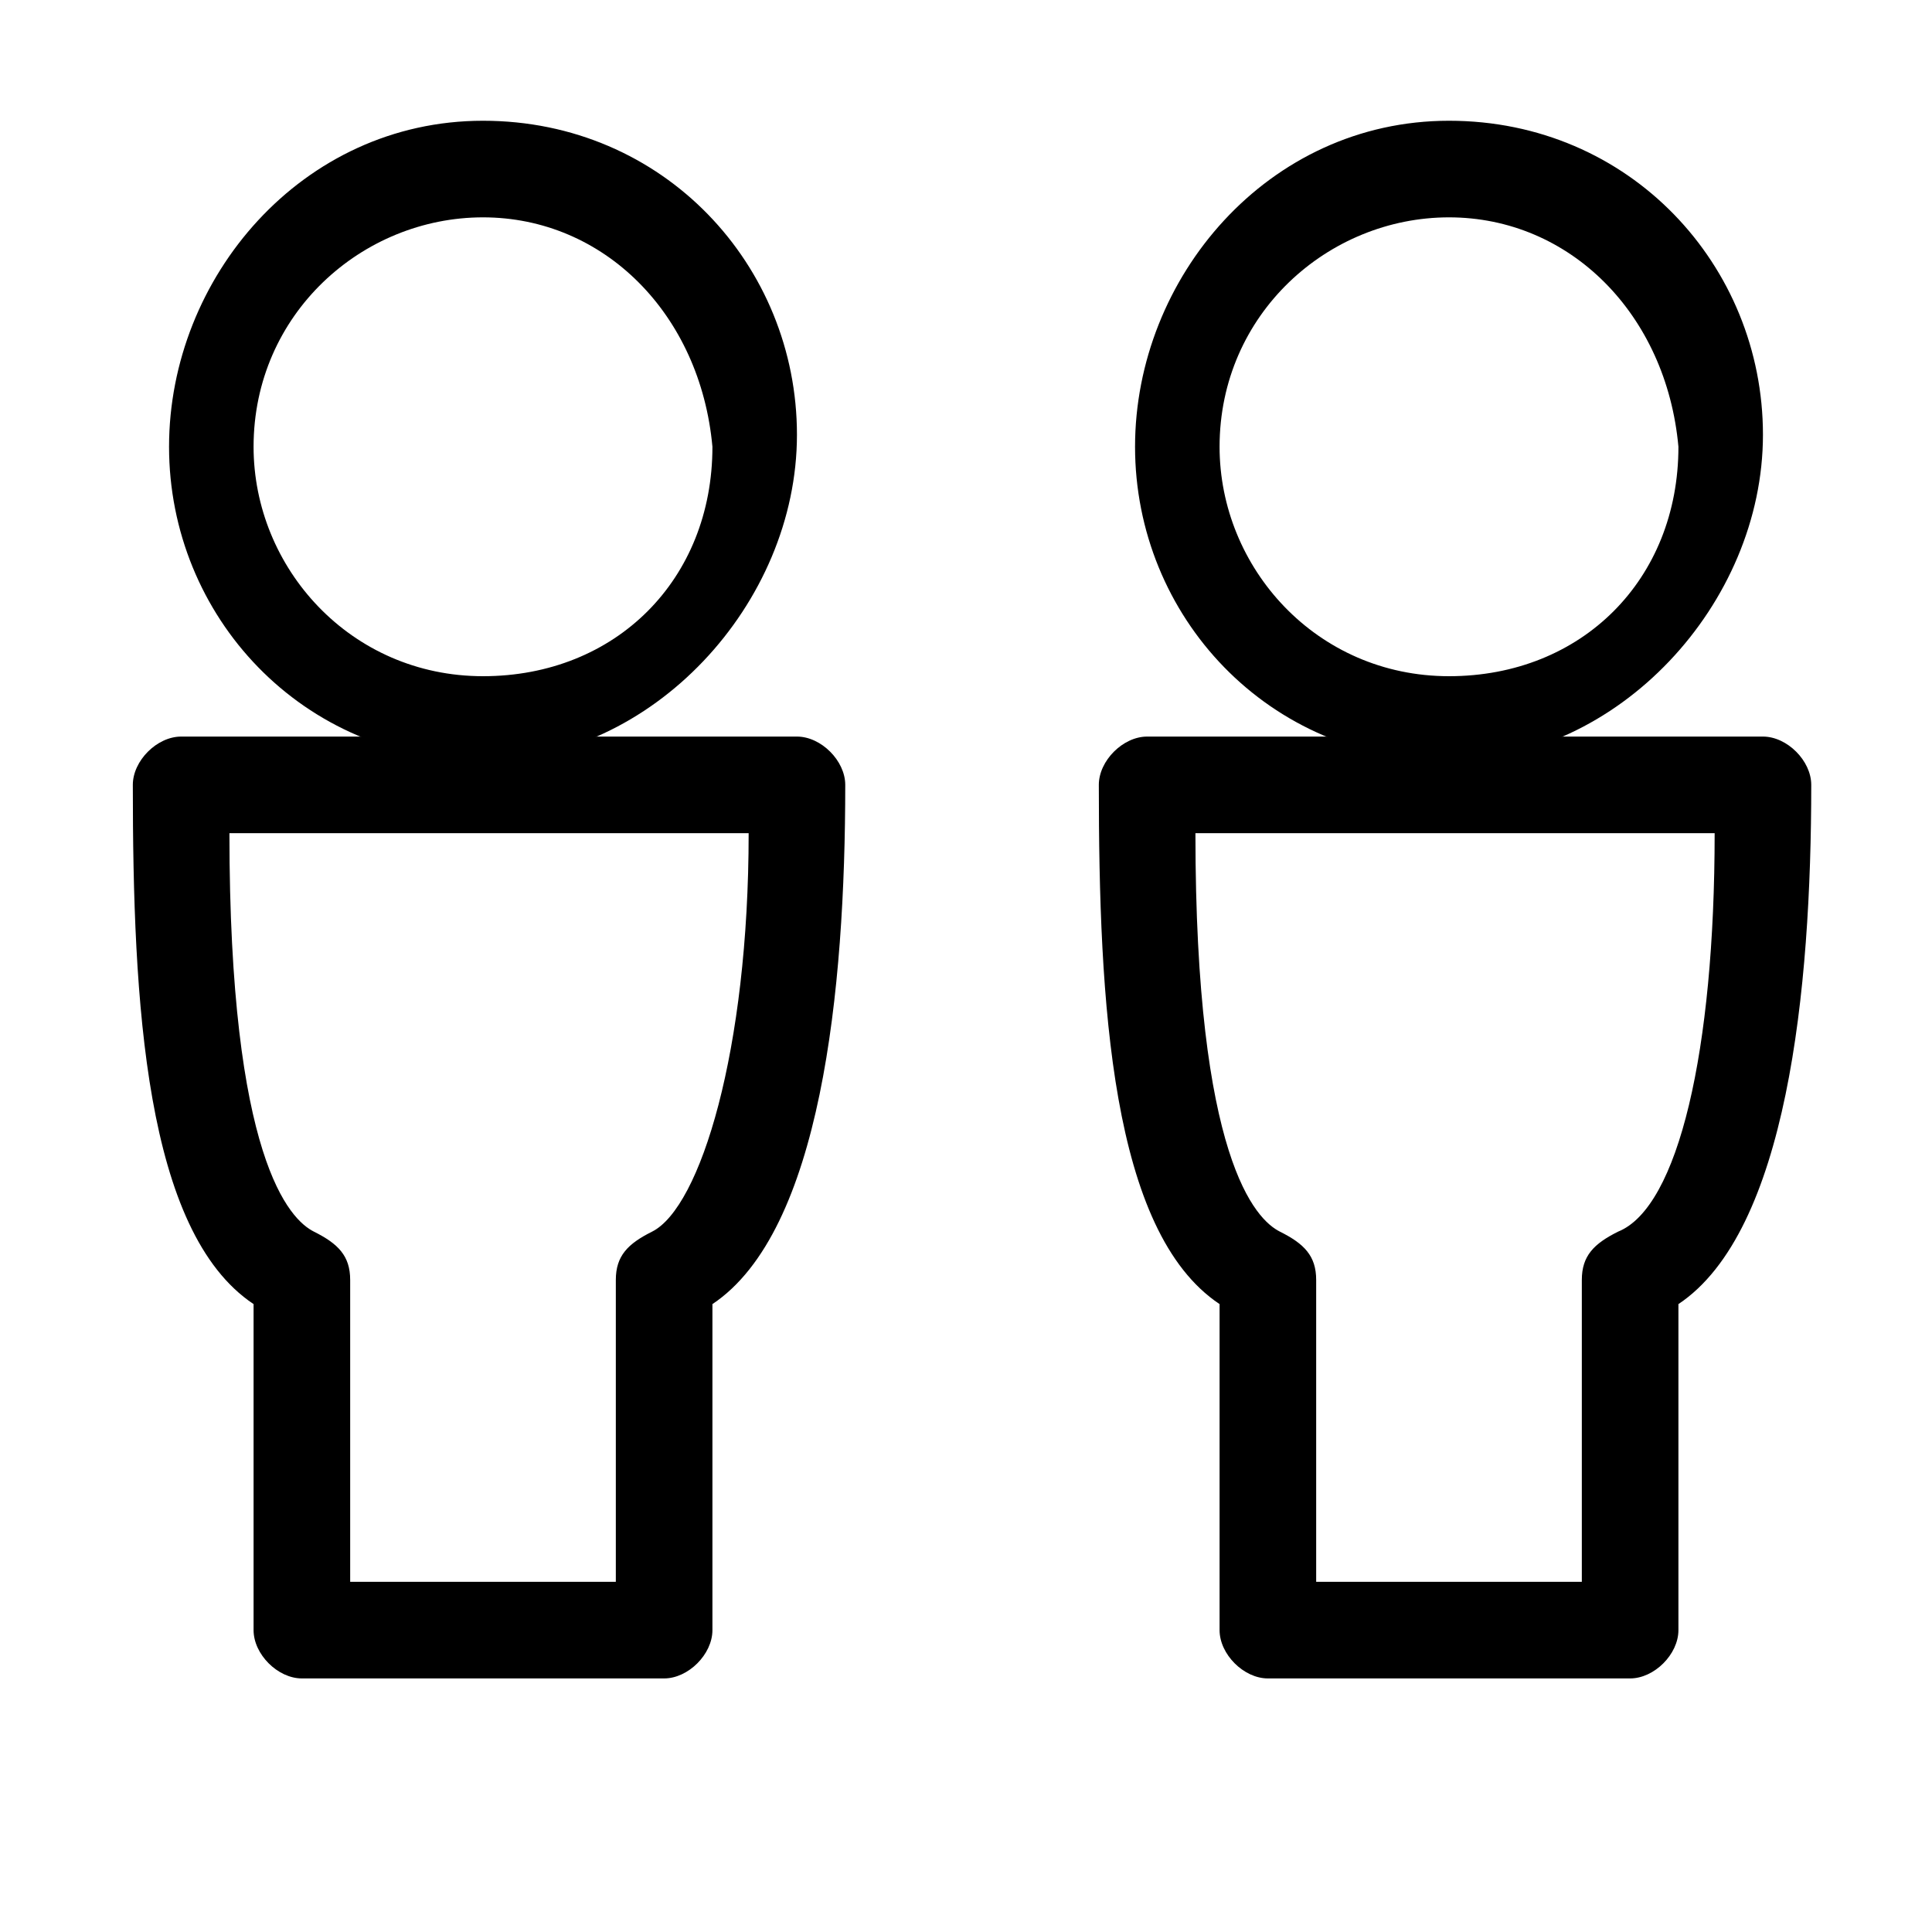
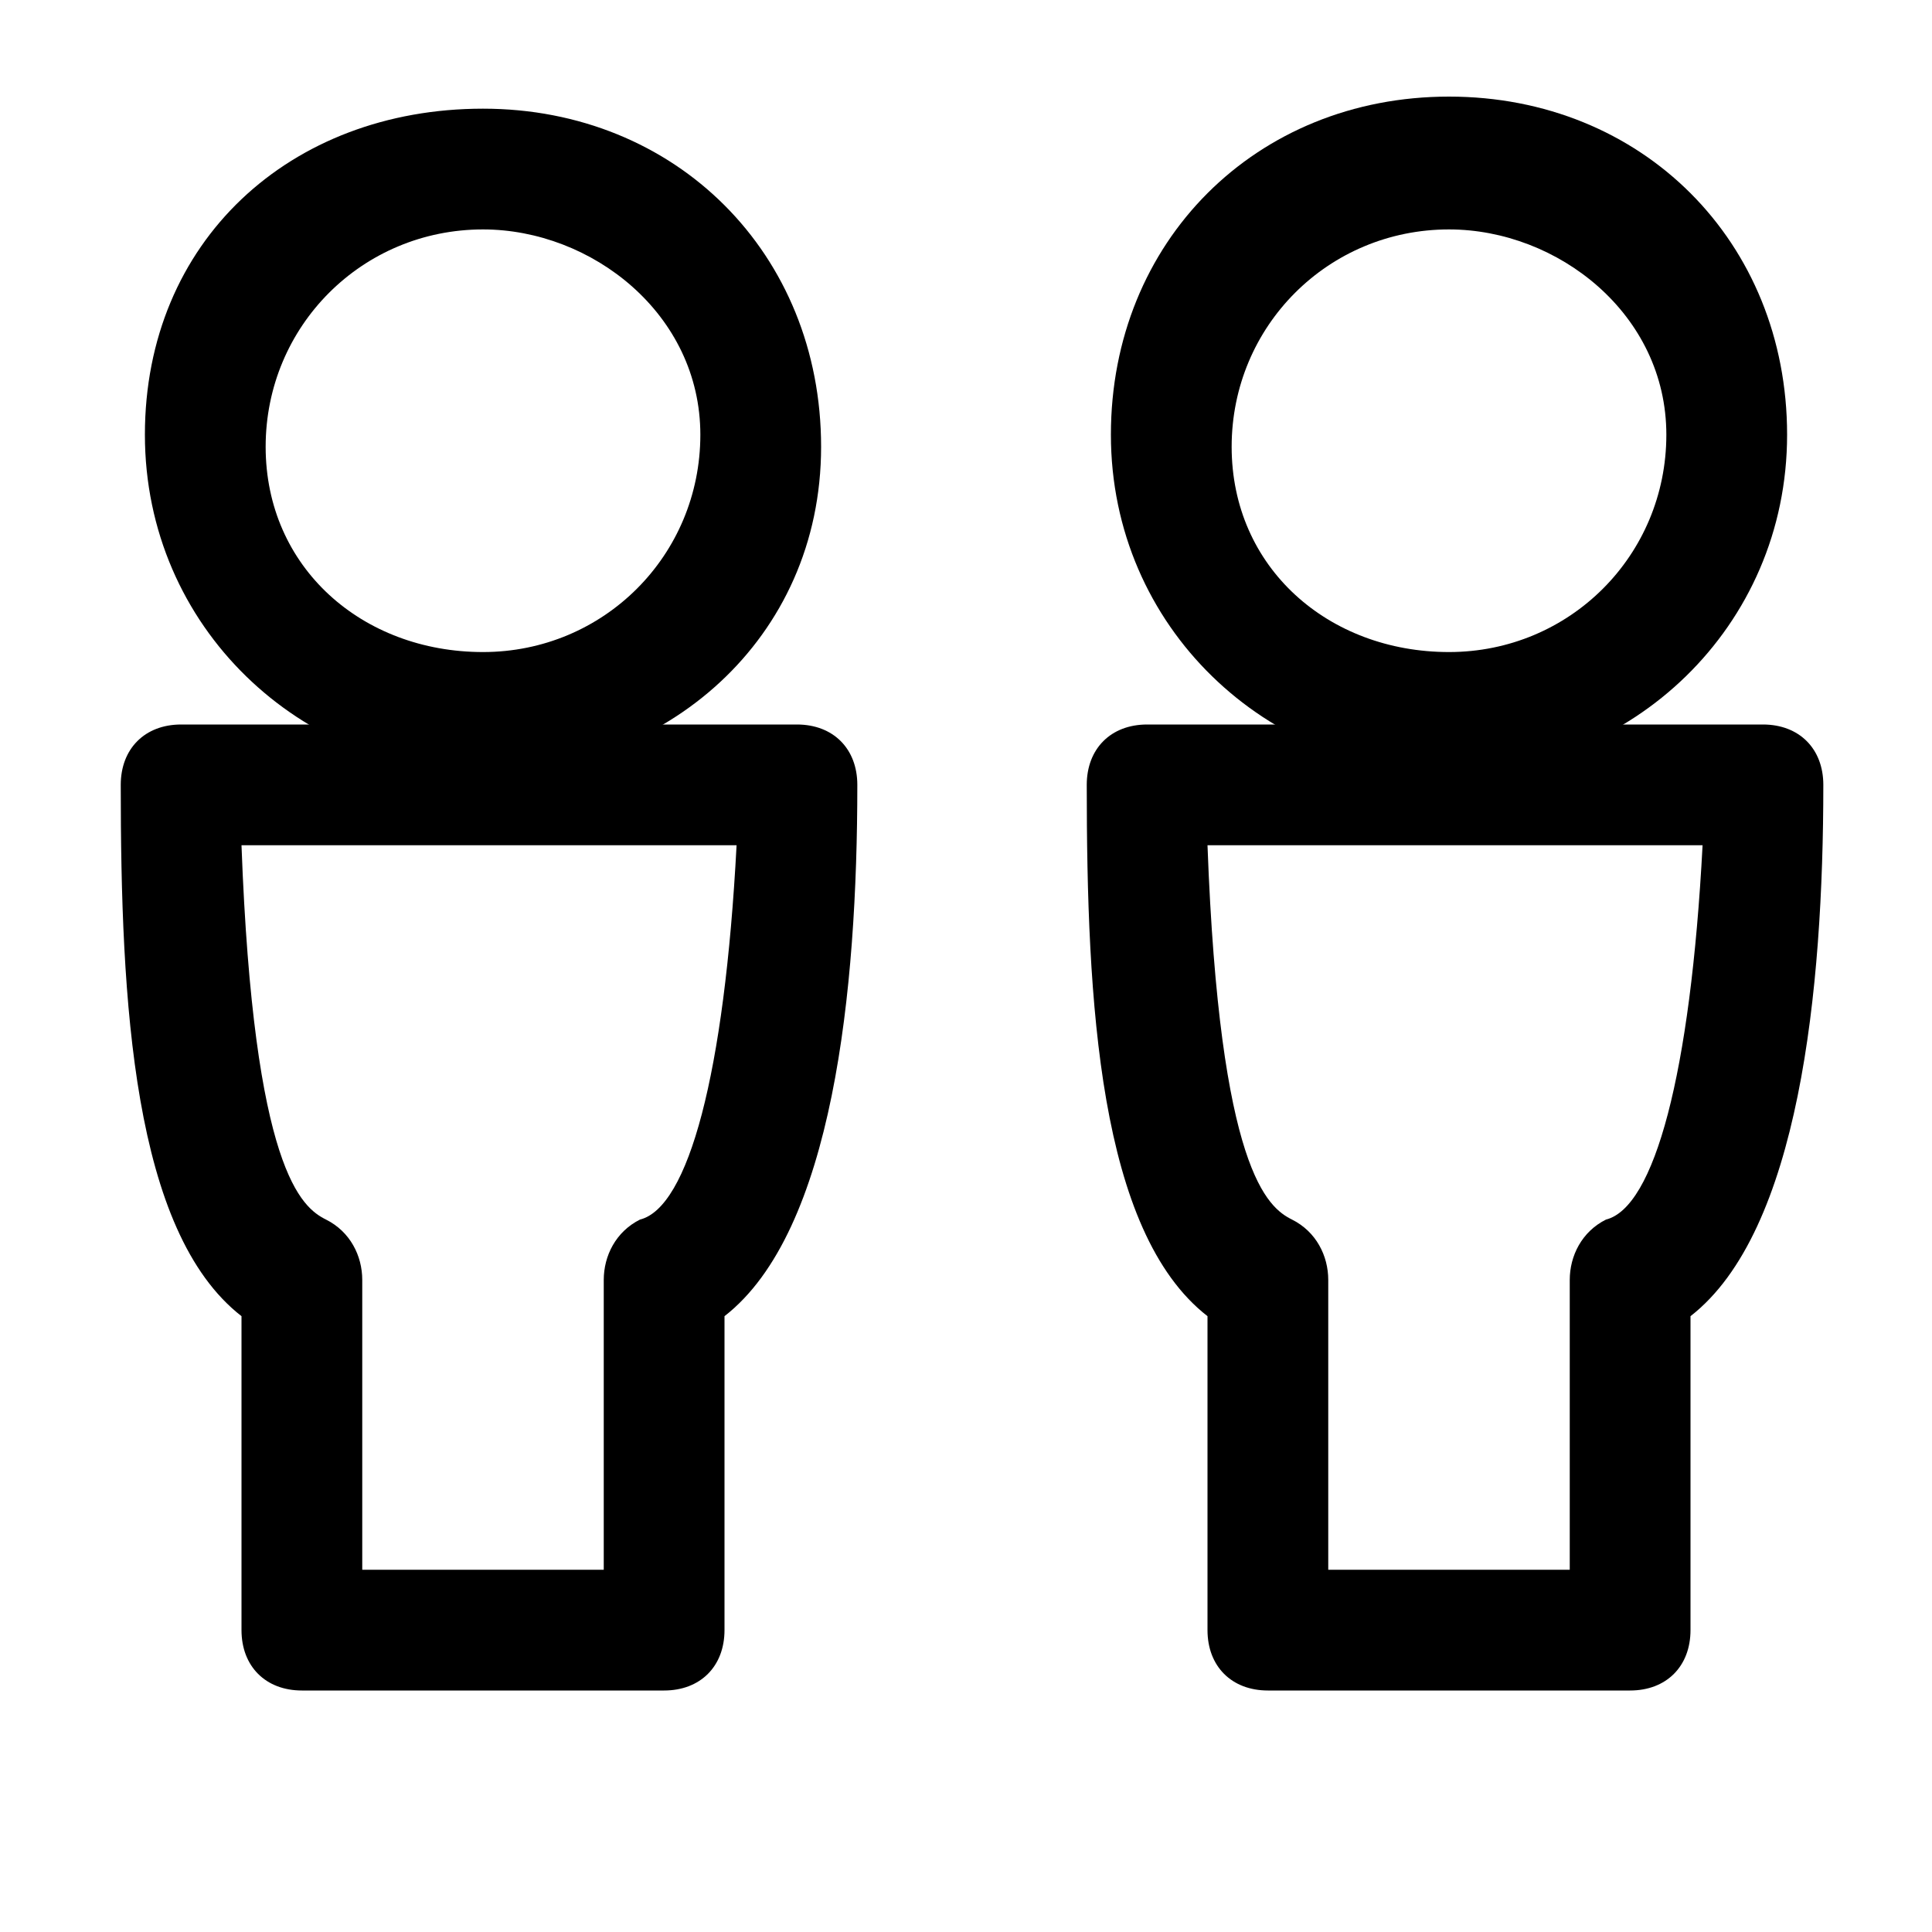
<svg xmlns="http://www.w3.org/2000/svg" version="1.1" baseProfile="tiny" id="Layer_1" x="0px" y="0px" viewBox="0 0 16 16" xml:space="preserve">
-   <g>
-     <path d="M4,6.3c-1.5,0-2.6-1.2-2.6-2.6S2.5,1,4,1s2.6,1.2,2.6,2.6S5.4,6.3,4,6.3z M4,1.8c-1,0-1.9,0.8-1.9,1.9c0,1,0.8,1.9,1.9,1.9   s1.9-0.8,1.9-1.9C5.8,2.6,5,1.8,4,1.8z" />
-   </g>
-   <g>
-     <path d="M5.5,13.9h-3c-0.2,0-0.4-0.2-0.4-0.4v-2.7c-0.9-0.6-1-2.5-1-4.3c0-0.2,0.2-0.4,0.4-0.4h5.1C6.8,6.1,7,6.3,7,6.5   c0,1.7-0.2,3.7-1.1,4.3v2.7C5.9,13.7,5.7,13.9,5.5,13.9z M2.9,13.1h2.2v-2.5c0-0.2,0.1-0.3,0.3-0.4C5.8,10,6.2,8.7,6.2,6.9H1.9   c0,2.7,0.5,3.2,0.7,3.3c0.2,0.1,0.3,0.2,0.3,0.4V13.1z" />
-   </g>
-   <g>
-     <path d="M12,6.3c-1.5,0-2.6-1.2-2.6-2.6S10.5,1,12,1s2.6,1.2,2.6,2.6S13.4,6.3,12,6.3z M12,1.8c-1,0-1.9,0.8-1.9,1.9   c0,1,0.8,1.9,1.9,1.9s1.9-0.8,1.9-1.9C13.8,2.6,13,1.8,12,1.8z" />
-   </g>
-   <g>
-     <path d="M13.5,13.9h-3c-0.2,0-0.4-0.2-0.4-0.4v-2.7c-0.9-0.6-1-2.5-1-4.3c0-0.2,0.2-0.4,0.4-0.4h5.1c0.2,0,0.4,0.2,0.4,0.4   c0,1.7-0.2,3.7-1.1,4.3v2.7C13.9,13.7,13.7,13.9,13.5,13.9z M10.9,13.1h2.2v-2.5c0-0.2,0.1-0.3,0.3-0.4c0.5-0.2,0.8-1.5,0.8-3.3   H9.9c0,2.7,0.5,3.2,0.7,3.3c0.2,0.1,0.3,0.2,0.3,0.4V13.1z" />
-   </g>
+   <path d="M4,6.4c-1.5,0-2.8-1.2-2.8-2.8S2.4,0.9,4,0.9s2.8,1.2,2.8,2.8S5.5,6.4,4,6.4z M4,1.9c-1,0-1.8,0.8-1.8,1.8S3,5.4,4,5.4  s1.8-0.8,1.8-1.8S4.9,1.9,4,1.9z" />
+   <path d="M5.5,14h-3C2.2,14,2,13.8,2,13.5v-2.6c-0.9-0.7-1-2.6-1-4.4C1,6.2,1.2,6,1.5,6h5.1c0.3,0,0.5,0.2,0.5,0.5  c0,1.7-0.2,3.7-1.1,4.4v2.6C6,13.8,5.8,14,5.5,14z M3,13h2v-2.4c0-0.2,0.1-0.4,0.3-0.5C5.7,10,6,8.9,6.1,7H2c0.1,2.7,0.5,3,0.7,3.1  C2.9,10.2,3,10.4,3,10.6V13z" />
+   <path d="M12,6.4c-1.5,0-2.8-1.2-2.8-2.8s1.2-2.8,2.8-2.8s2.8,1.2,2.8,2.8S13.5,6.4,12,6.4z M12,1.9c-1,0-1.8,0.8-1.8,1.8  S11,5.4,12,5.4s1.8-0.8,1.8-1.8S12.9,1.9,12,1.9z" />
+   <path d="M13.5,14h-3c-0.3,0-0.5-0.2-0.5-0.5v-2.6c-0.9-0.7-1-2.6-1-4.4C9,6.2,9.2,6,9.5,6h5.1c0.3,0,0.5,0.2,0.5,0.5  c0,1.7-0.2,3.7-1.1,4.4v2.6C14,13.8,13.8,14,13.5,14z M11,13h2v-2.4c0-0.2,0.1-0.4,0.3-0.5C13.7,10,14,8.9,14.1,7H10  c0.1,2.7,0.5,3,0.7,3.1c0.2,0.1,0.3,0.3,0.3,0.5V13z" />
</svg>
